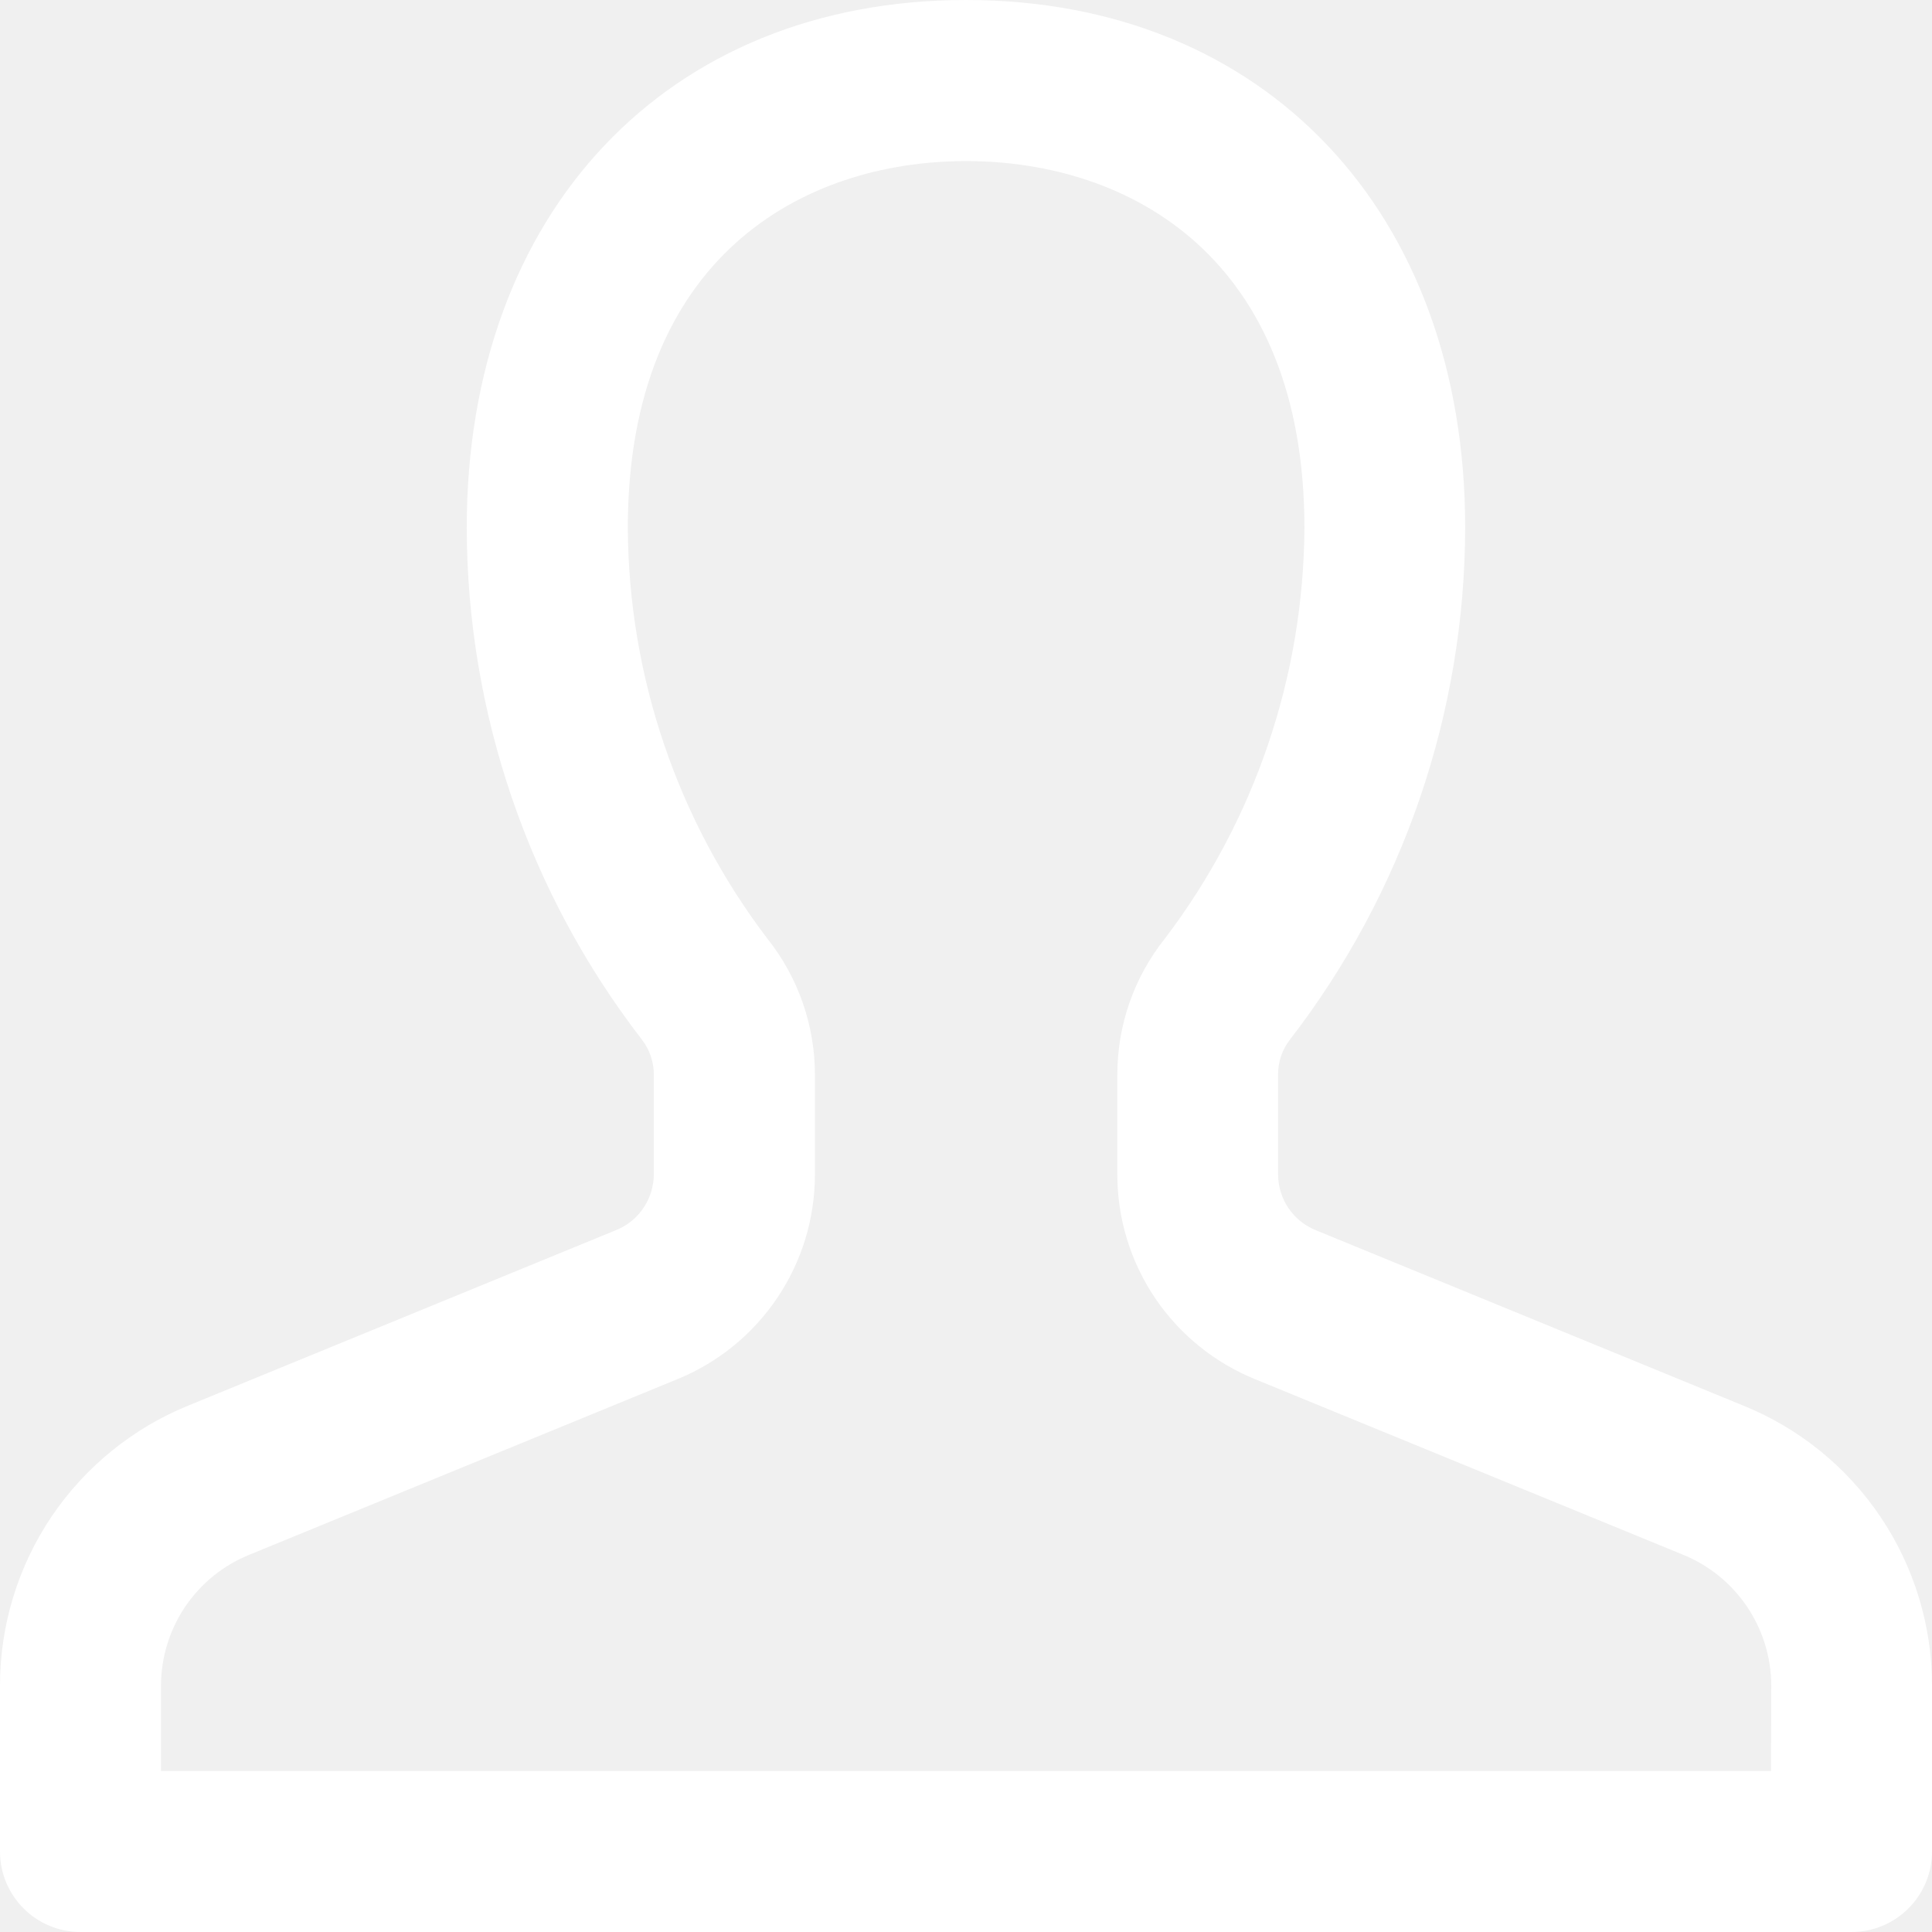
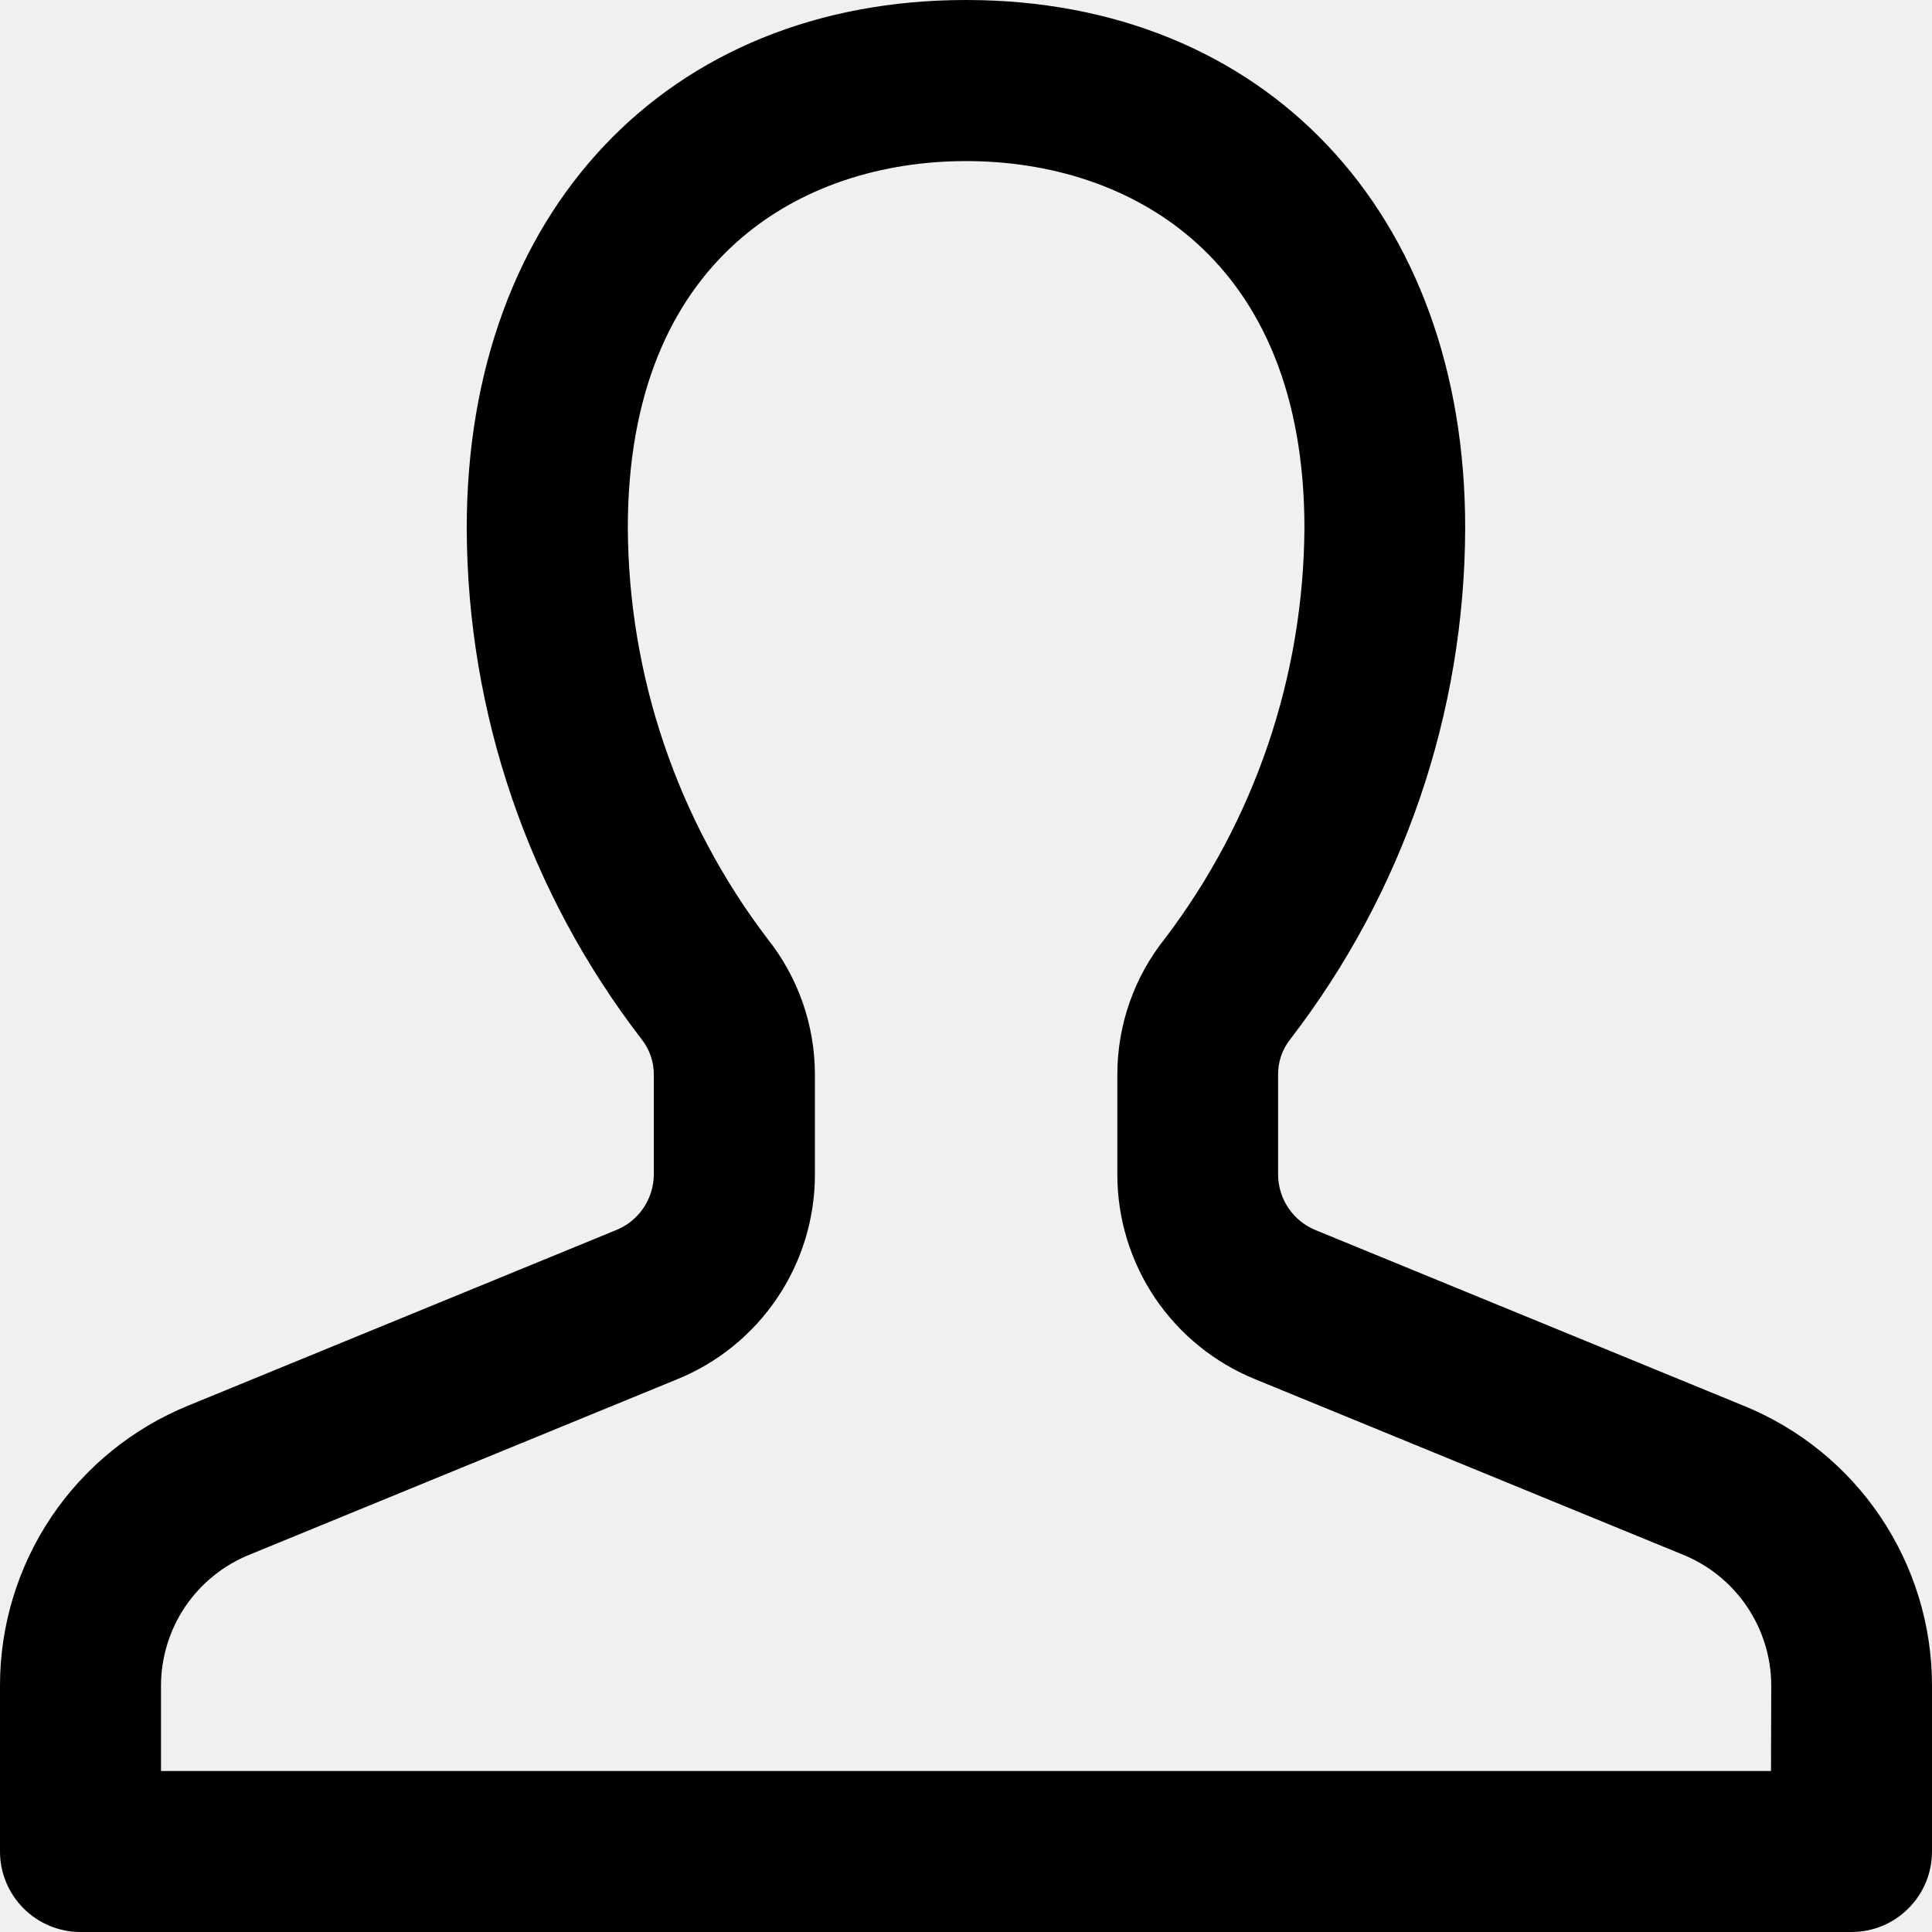
<svg xmlns="http://www.w3.org/2000/svg" width="24" height="24" viewBox="0 0 24 24" fill="none">
-   <path d="M21.656 17.461L16.35 15.284C16.211 15.229 16.092 15.134 16.008 15.011C15.923 14.887 15.878 14.741 15.877 14.592V13.352C15.875 13.192 15.928 13.036 16.027 12.911C17.431 11.09 18.196 8.857 18.201 6.557C18.202 2.635 15.71 0 12 0C8.29 0 5.798 2.635 5.798 6.558C5.803 8.858 6.567 11.091 7.972 12.912C8.07 13.037 8.123 13.192 8.122 13.352V14.591C8.121 14.74 8.075 14.886 7.991 15.009C7.907 15.133 7.787 15.228 7.648 15.283L2.343 17.459C1.651 17.74 1.058 18.221 0.64 18.84C0.223 19.46 -6.09315e-05 20.19 1.24894e-08 20.937V23.001C0 23.266 0.106 23.52 0.293 23.707C0.481 23.895 0.735 24 1 24H23C23.265 24 23.519 23.895 23.707 23.707C23.895 23.519 24 23.265 24 23V20.937C24 20.19 23.776 19.46 23.359 18.841C22.941 18.221 22.348 17.741 21.656 17.461ZM22 22H2V20.937C2.001 20.587 2.107 20.245 2.303 19.955C2.5 19.666 2.779 19.441 3.104 19.311L8.409 17.135C8.915 16.93 9.349 16.578 9.654 16.125C9.96 15.672 10.123 15.138 10.123 14.592V13.352C10.124 12.737 9.915 12.14 9.532 11.659C8.416 10.192 7.808 8.401 7.799 6.558C7.799 3.198 9.969 2.001 12.001 2.001C14.034 2.001 16.204 3.198 16.204 6.558C16.194 8.401 15.586 10.192 14.471 11.659C14.087 12.14 13.879 12.737 13.88 13.352V14.591C13.88 15.137 14.043 15.671 14.348 16.124C14.654 16.577 15.087 16.928 15.594 17.134L20.899 19.31C21.224 19.44 21.503 19.665 21.699 19.954C21.896 20.244 22.002 20.585 22.003 20.936L22 22Z" fill="white" />
+   <path d="M21.656 17.461L16.35 15.284C16.211 15.229 16.092 15.134 16.008 15.011C15.923 14.887 15.878 14.741 15.877 14.592V13.352C15.875 13.192 15.928 13.036 16.027 12.911C17.431 11.09 18.196 8.857 18.201 6.557C18.202 2.635 15.71 0 12 0C8.29 0 5.798 2.635 5.798 6.558C5.803 8.858 6.567 11.091 7.972 12.912C8.07 13.037 8.123 13.192 8.122 13.352V14.591C8.121 14.74 8.075 14.886 7.991 15.009C7.907 15.133 7.787 15.228 7.648 15.283L2.343 17.459C1.651 17.74 1.058 18.221 0.64 18.84C0.223 19.46 -6.09315e-05 20.19 1.24894e-08 20.937V23.001C0 23.266 0.106 23.52 0.293 23.707C0.481 23.895 0.735 24 1 24H23C23.265 24 23.519 23.895 23.707 23.707C23.895 23.519 24 23.265 24 23V20.937C24 20.19 23.776 19.46 23.359 18.841C22.941 18.221 22.348 17.741 21.656 17.461ZM22 22H2V20.937C2.001 20.587 2.107 20.245 2.303 19.955C2.5 19.666 2.779 19.441 3.104 19.311L8.409 17.135C8.915 16.93 9.349 16.578 9.654 16.125C9.96 15.672 10.123 15.138 10.123 14.592V13.352C10.124 12.737 9.915 12.14 9.532 11.659C8.416 10.192 7.808 8.401 7.799 6.558C7.799 3.198 9.969 2.001 12.001 2.001C14.034 2.001 16.204 3.198 16.204 6.558C16.194 8.401 15.586 10.192 14.471 11.659C14.087 12.14 13.879 12.737 13.88 13.352V14.591C13.88 15.137 14.043 15.671 14.348 16.124C14.654 16.577 15.087 16.928 15.594 17.134L20.899 19.31C21.224 19.44 21.503 19.665 21.699 19.954C21.896 20.244 22.002 20.585 22.003 20.936L22 22Z" fill="currentColor" />
</svg>
